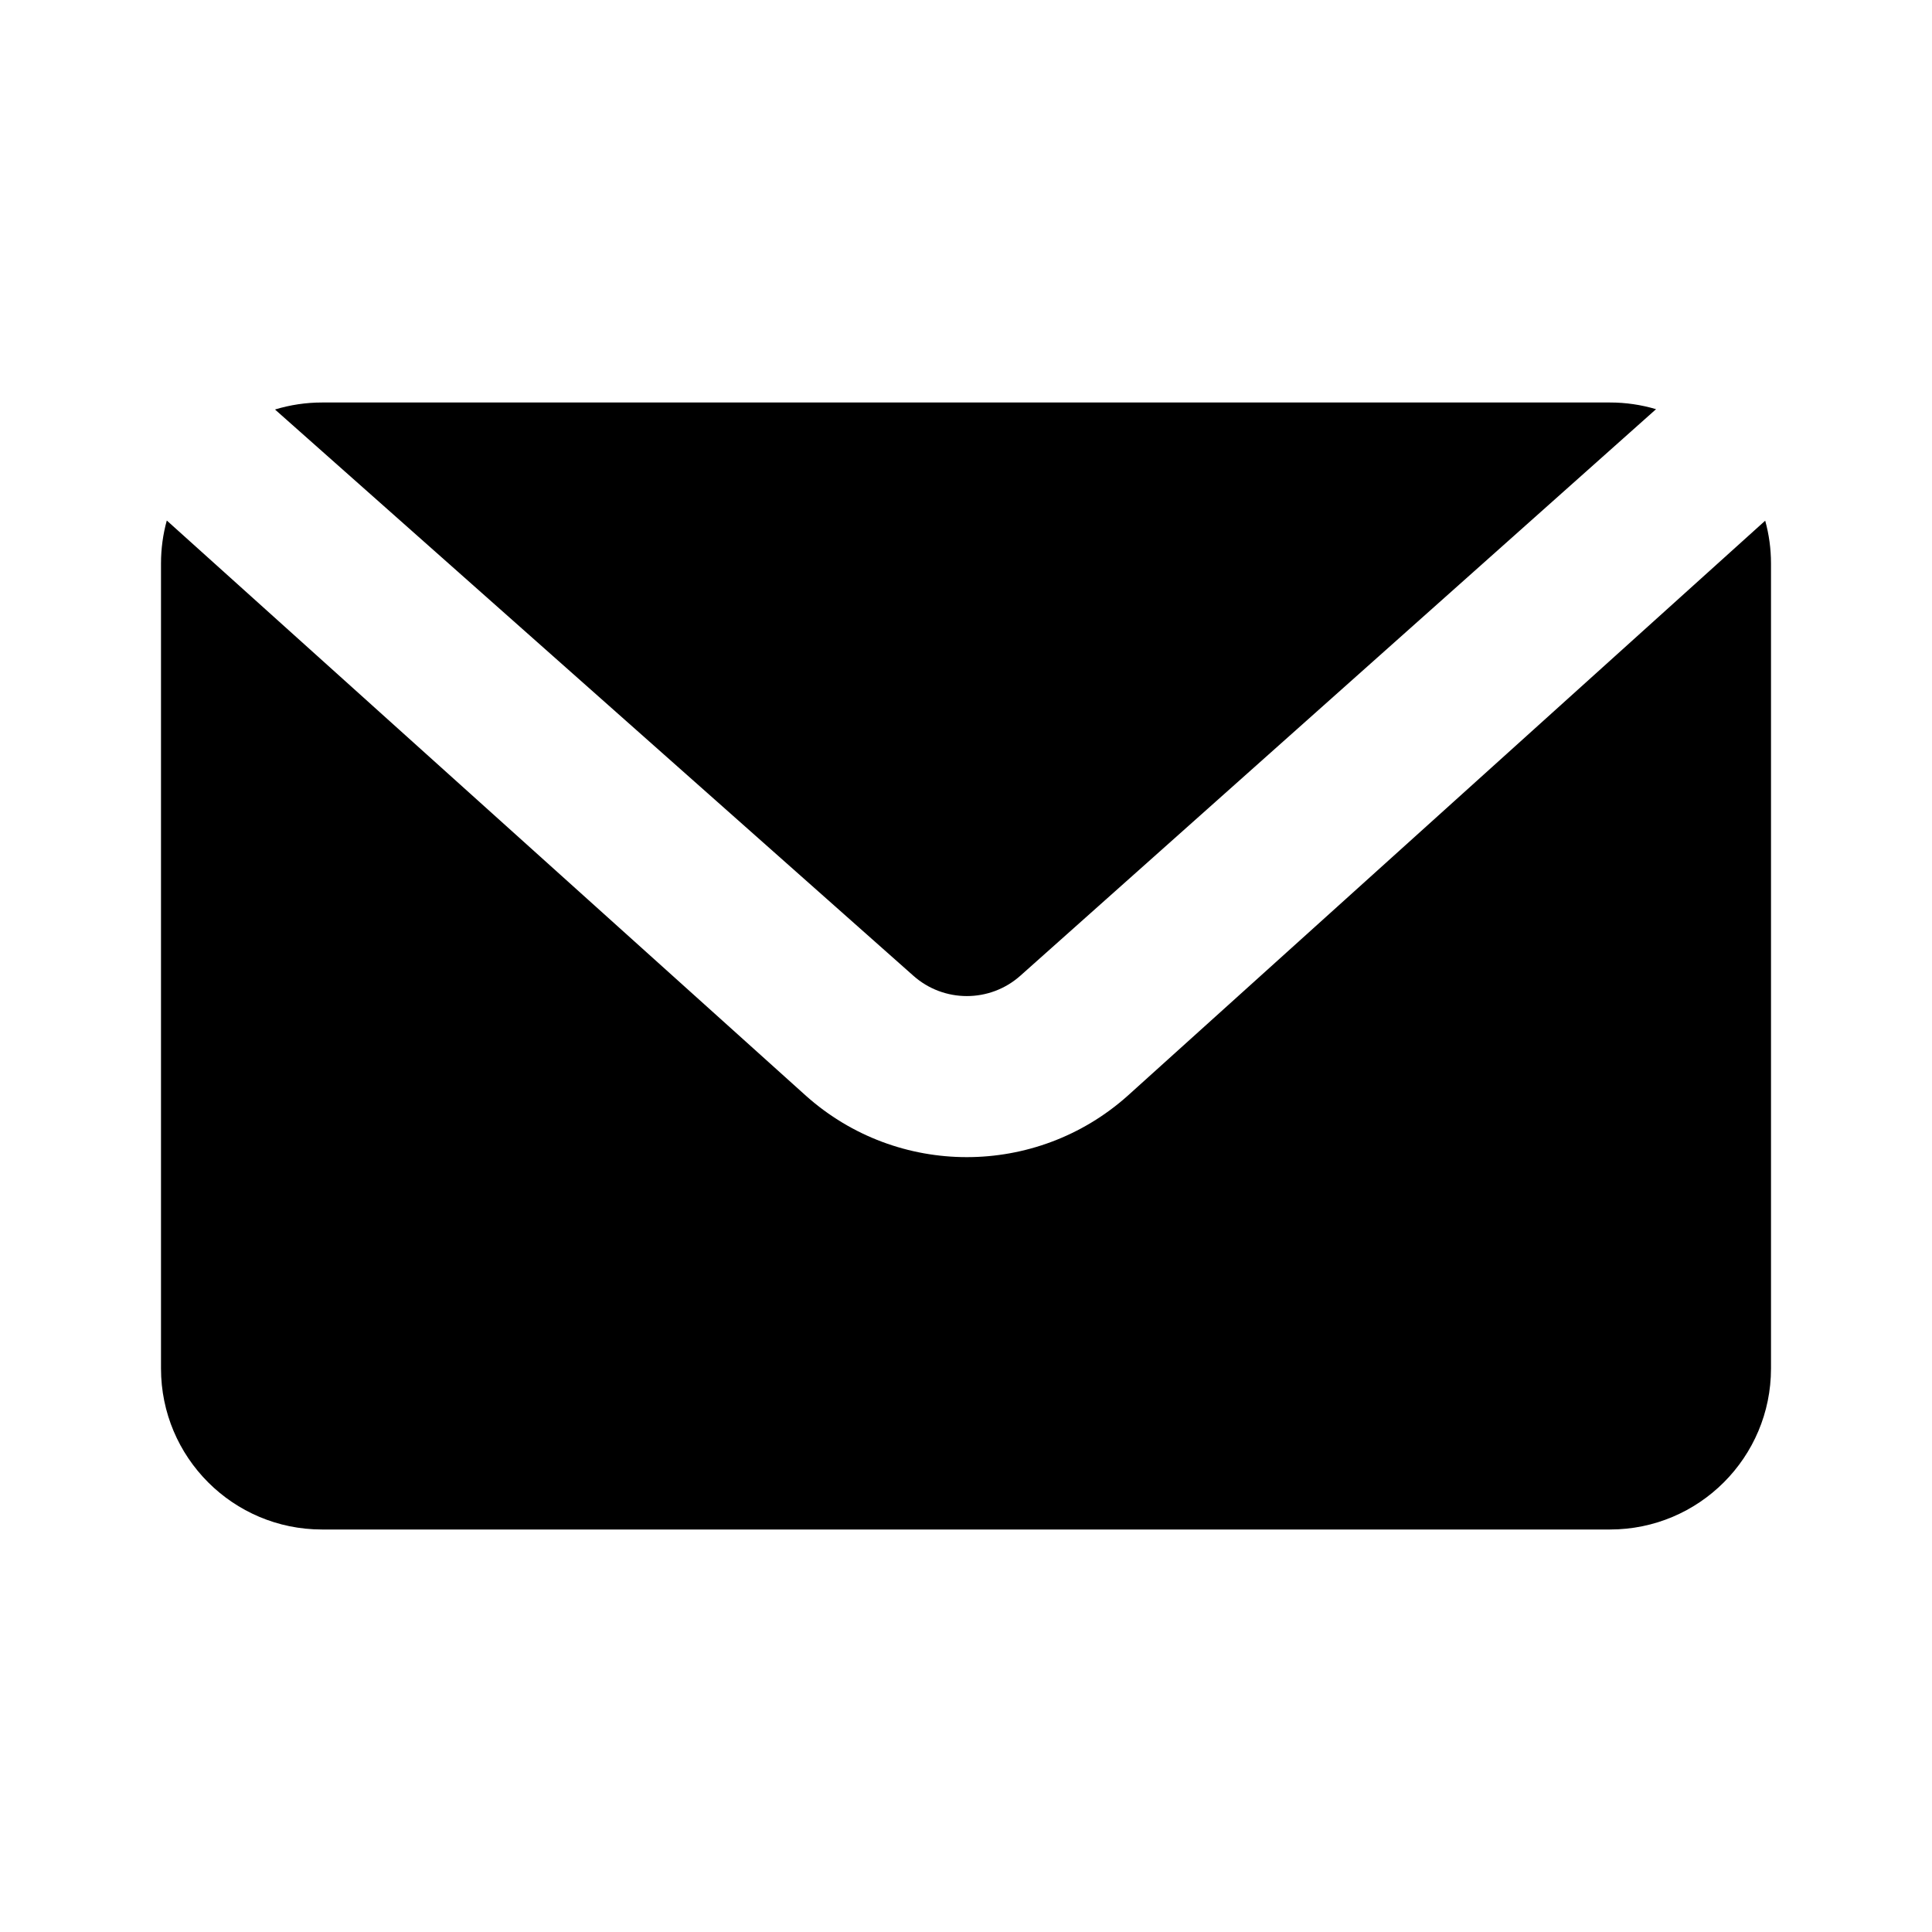
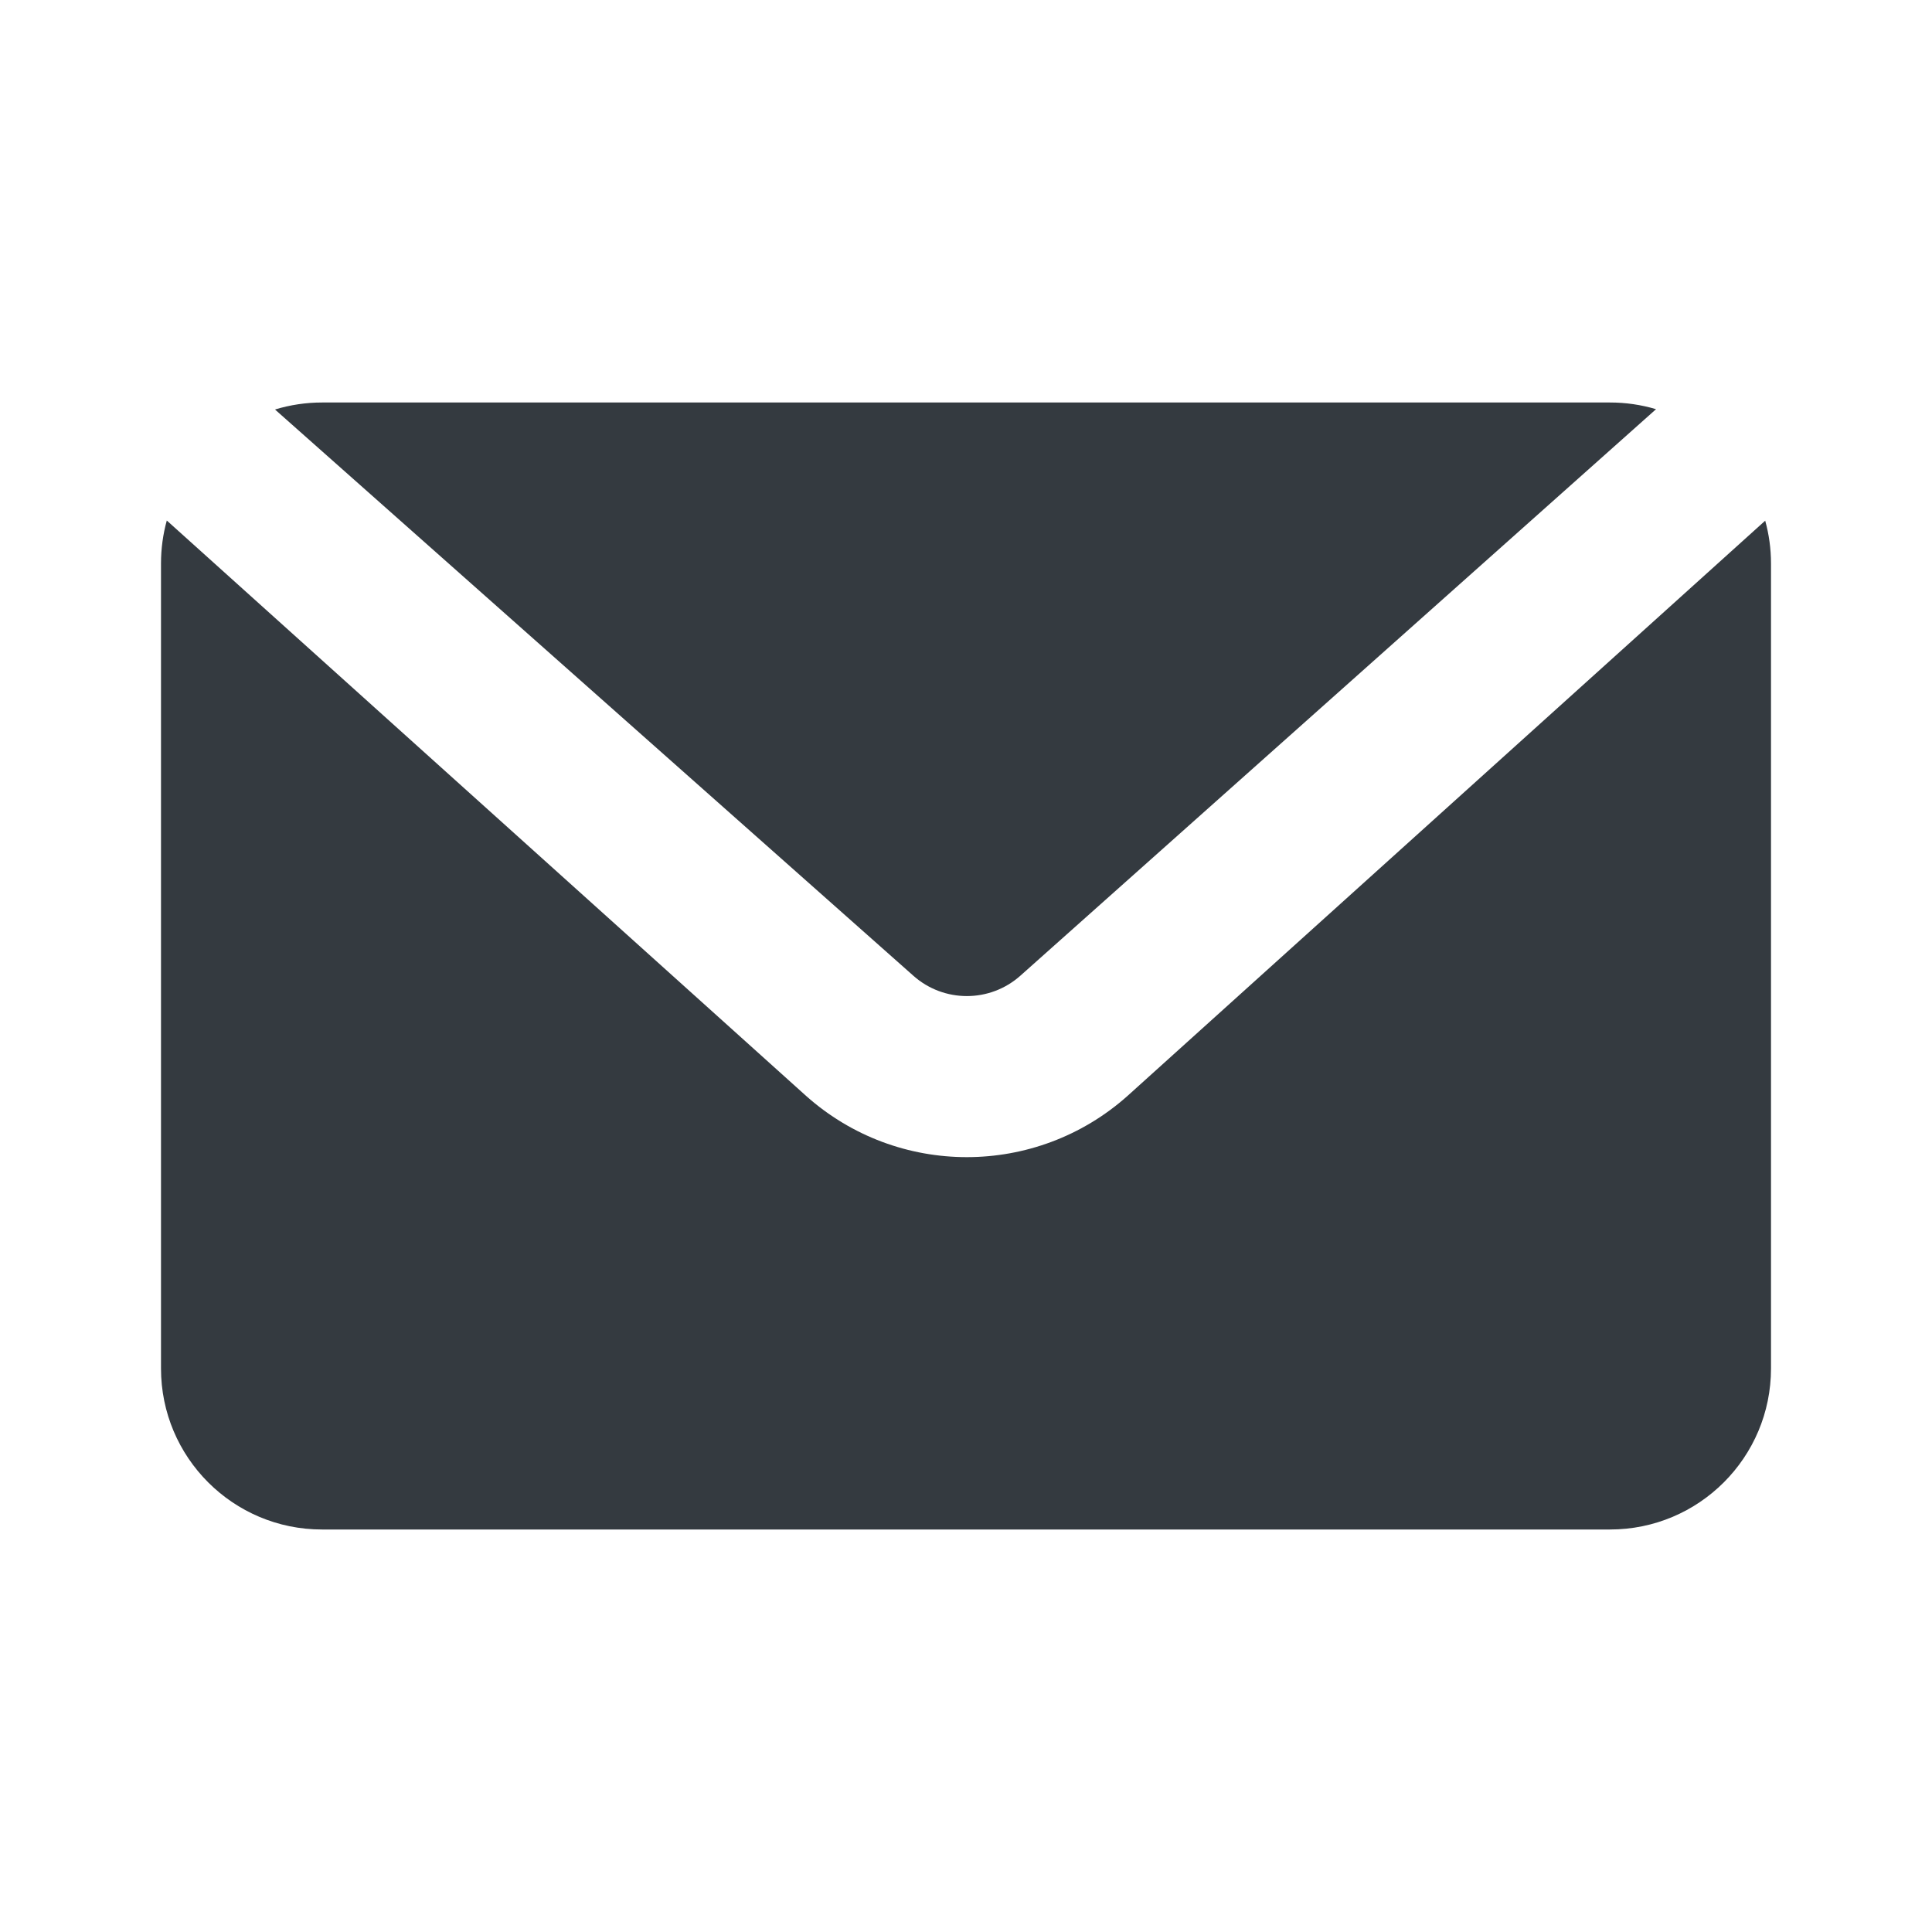
- <svg xmlns="http://www.w3.org/2000/svg" viewBox="-2 -5 24 24" width="24" height="24" preserveAspectRatio="xMinYMin" class="icon__icon">
+ <svg xmlns="http://www.w3.org/2000/svg" fill="#343a40" viewBox="-2 -5 24 24" width="24" height="24" preserveAspectRatio="xMinYMin" class="icon__icon">
  <path d="M18.572.083L10.676 7.12a1 1 0 0 1-1.331 0L1.416.087A2 2 0 0 1 2 0h16a2 2 0 0 1 .572.083zm1.356 1.385c.047.17.072.348.072.532v10a2 2 0 0 1-2 2H2a2 2 0 0 1-2-2V2c0-.185.025-.364.072-.534l7.942 7.148a3 3 0 0 0 3.992 0l7.922-7.146z" />
</svg>
